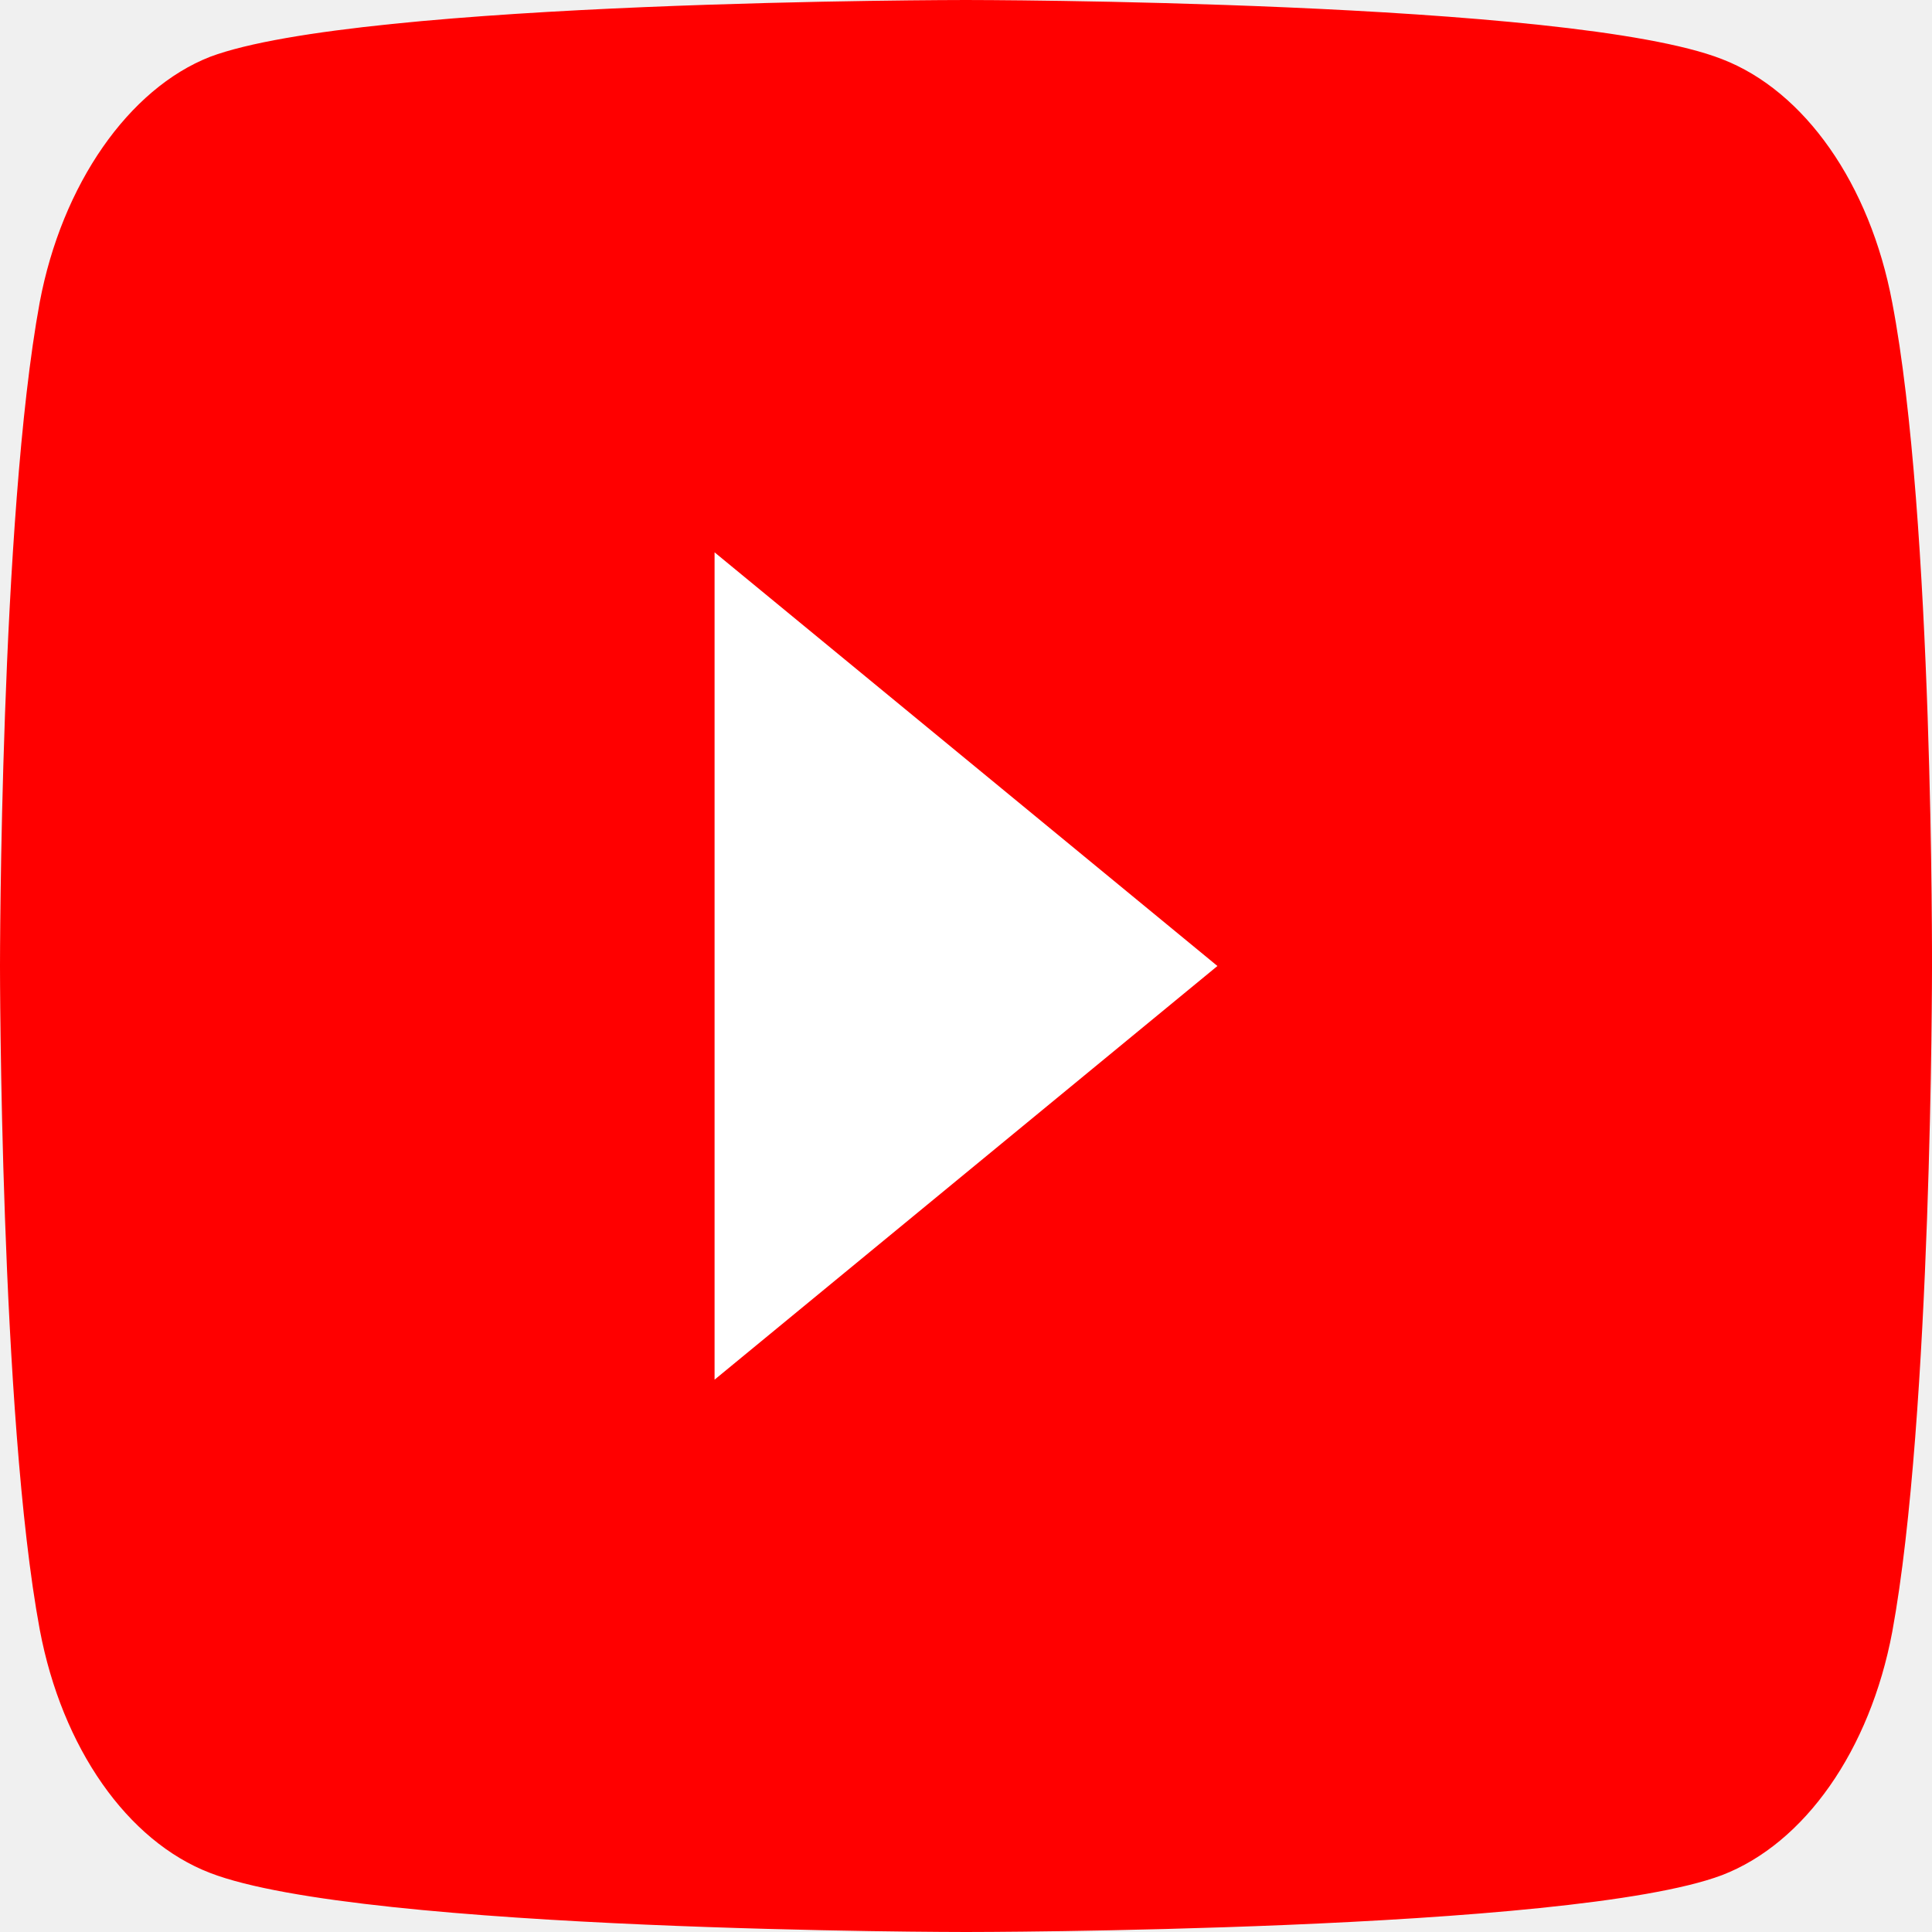
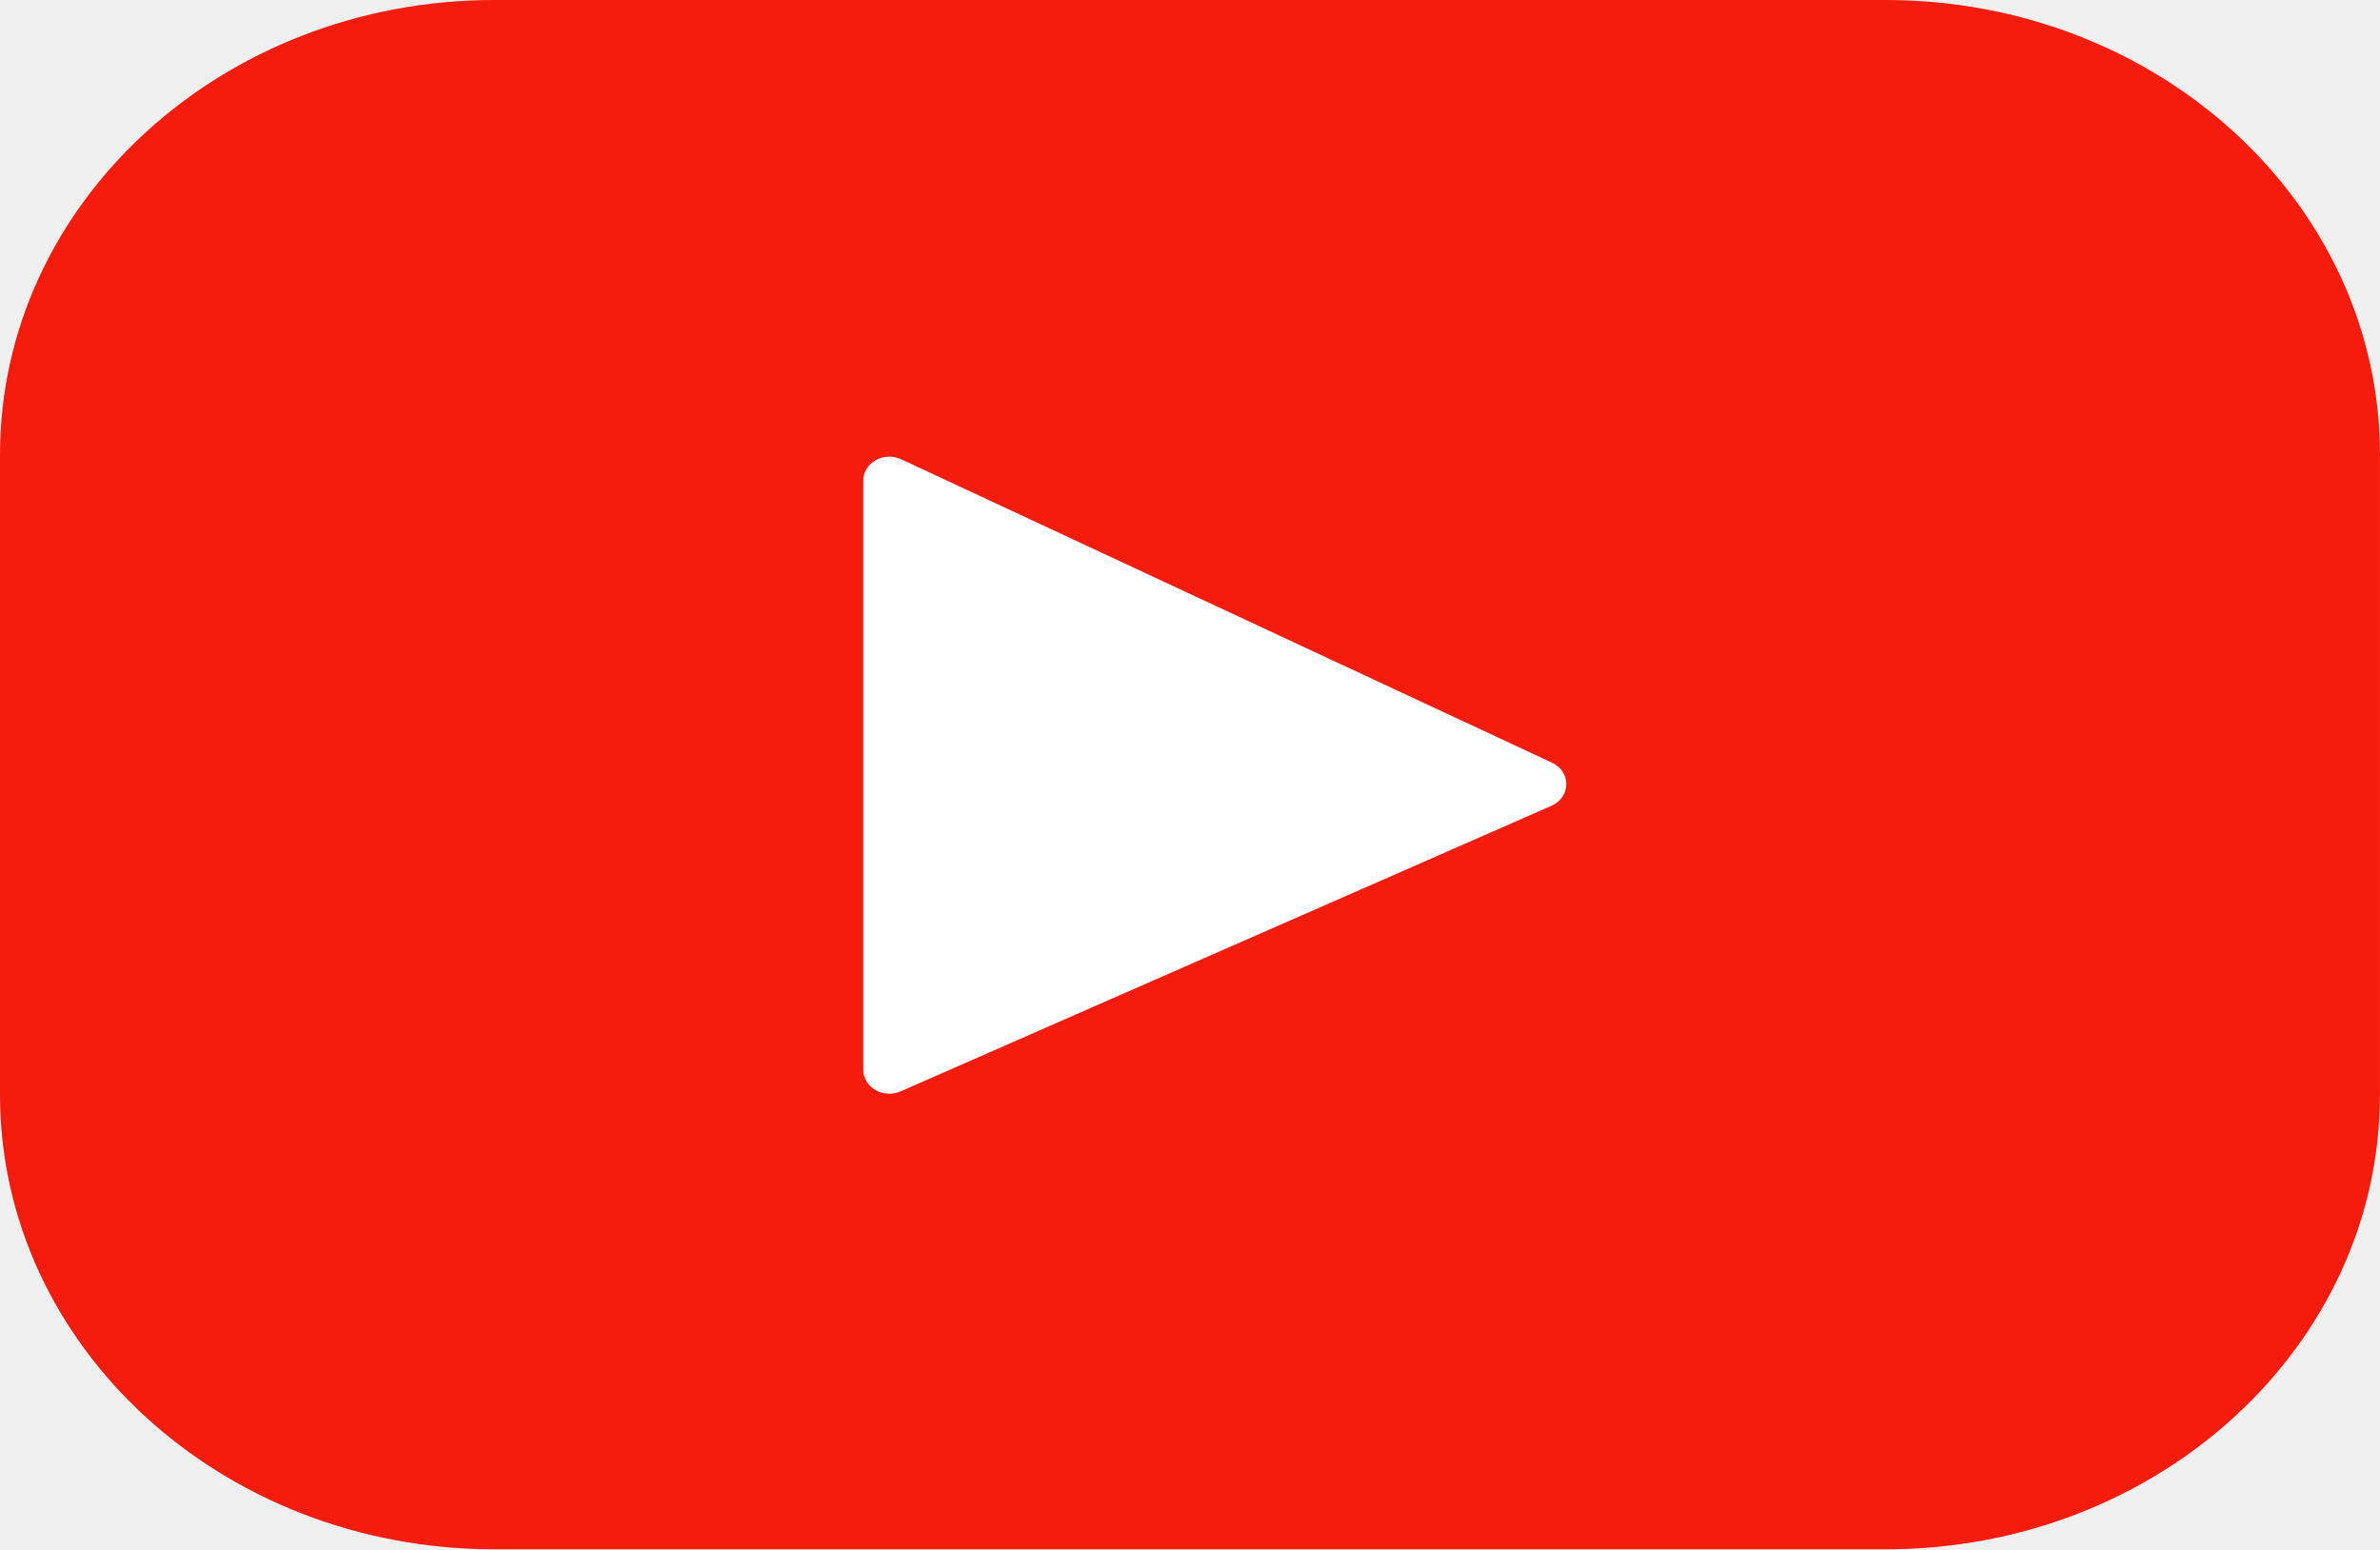
- <svg xmlns="http://www.w3.org/2000/svg" height="48" viewBox="0 -77 36 36" width="48" version="1.1" id="svg6">
-   <defs id="defs10" />
-   <path d="m 35.258,-71.367 c -0.415,-2.203 -1.631,-3.939 -3.173,-4.532 -2.817,-1.101 -14.086,-1.101 -14.086,-1.101 0,0 -11.268,0 -14.086,1.059 -1.512,0.593 -2.758,2.372 -3.173,4.574 C 0,-67.344 0,-59 0,-59 c 0,0 0,8.386 0.741,12.367 0.415,2.202 1.631,3.939 3.173,4.532 2.847,1.101 14.086,1.101 14.086,1.101 0,0 11.268,0 14.086,-1.059 1.542,-0.593 2.758,-2.329 3.173,-4.532 0.741,-4.024 0.741,-12.367 0.741,-12.367 0,0 0.03,-8.386 -0.742,-12.409 z m 0,0" id="path2" style="fill:#ff0000;stroke-width:0.084" />
-   <path d="m 13.315,-51.292 9.37,-7.708 -9.37,-7.708 z m 0,0" id="path4" style="fill:#ffffff;stroke-width:0.084" />
+ <svg xmlns="http://www.w3.org/2000/svg" version="1.1" id="Layer_1" x="0px" y="0px" viewBox="0 0 63.694 41.46" xml:space="preserve" width="63.694" height="41.46">
+   <defs id="defs37" />
+   <rect style="opacity:1;fill:#ffffff;fill-opacity:1;fill-rule:nonzero;stroke:none;stroke-width:1.568;stroke-opacity:1" id="rect846" width="37.114" height="23.929" x="13.43" y="8.008" ry="10.81" />
+   <path style="fill:#f61c0d;stroke-width:0.133" d="M 50.465,0 H 13.228 C 5.923,0 0,5.448 0,12.168 v 17.123 c 0,6.72 5.923,12.168 13.228,12.168 h 37.237 c 7.306,0 13.228,-5.448 13.228,-12.168 V 12.168 C 63.694,5.448 57.771,0 50.465,0 Z m -8.946,21.563 -17.417,7.641 c -0.464,0.204 -1,-0.108 -1,-0.581 V 12.864 c 0,-0.48 0.55,-0.791 1.015,-0.574 l 17.417,8.119 c 0.518,0.241 0.509,0.924 -0.015,1.154 z" id="path2" />
+   <g id="g4" transform="translate(-0.2148611,-348.7011)">
+ </g>
+   <g id="g6" transform="translate(-0.2148611,-348.7011)">
+ </g>
+   <g id="g8" transform="translate(-0.2148611,-348.7011)">
+ </g>
+   <g id="g10" transform="translate(-0.2148611,-348.7011)">
+ </g>
+   <g id="g12" transform="translate(-0.2148611,-348.7011)">
+ </g>
+   <g id="g14" transform="translate(-0.2148611,-348.7011)">
+ </g>
+   <g id="g16" transform="translate(-0.2148611,-348.7011)">
+ </g>
+   <g id="g18" transform="translate(-0.2148611,-348.7011)">
+ </g>
+   <g id="g20" transform="translate(-0.2148611,-348.7011)">
+ </g>
+   <g id="g22" transform="translate(-0.2148611,-348.7011)">
+ </g>
+   <g id="g24" transform="translate(-0.2148611,-348.7011)">
+ </g>
+   <g id="g26" transform="translate(-0.2148611,-348.7011)">
+ </g>
+   <g id="g28" transform="translate(-0.2148611,-348.7011)">
+ </g>
+   <g id="g30" transform="translate(-0.2148611,-348.7011)">
+ </g>
+   <g id="g32" transform="translate(-0.2148611,-348.7011)">
+ </g>
</svg>
